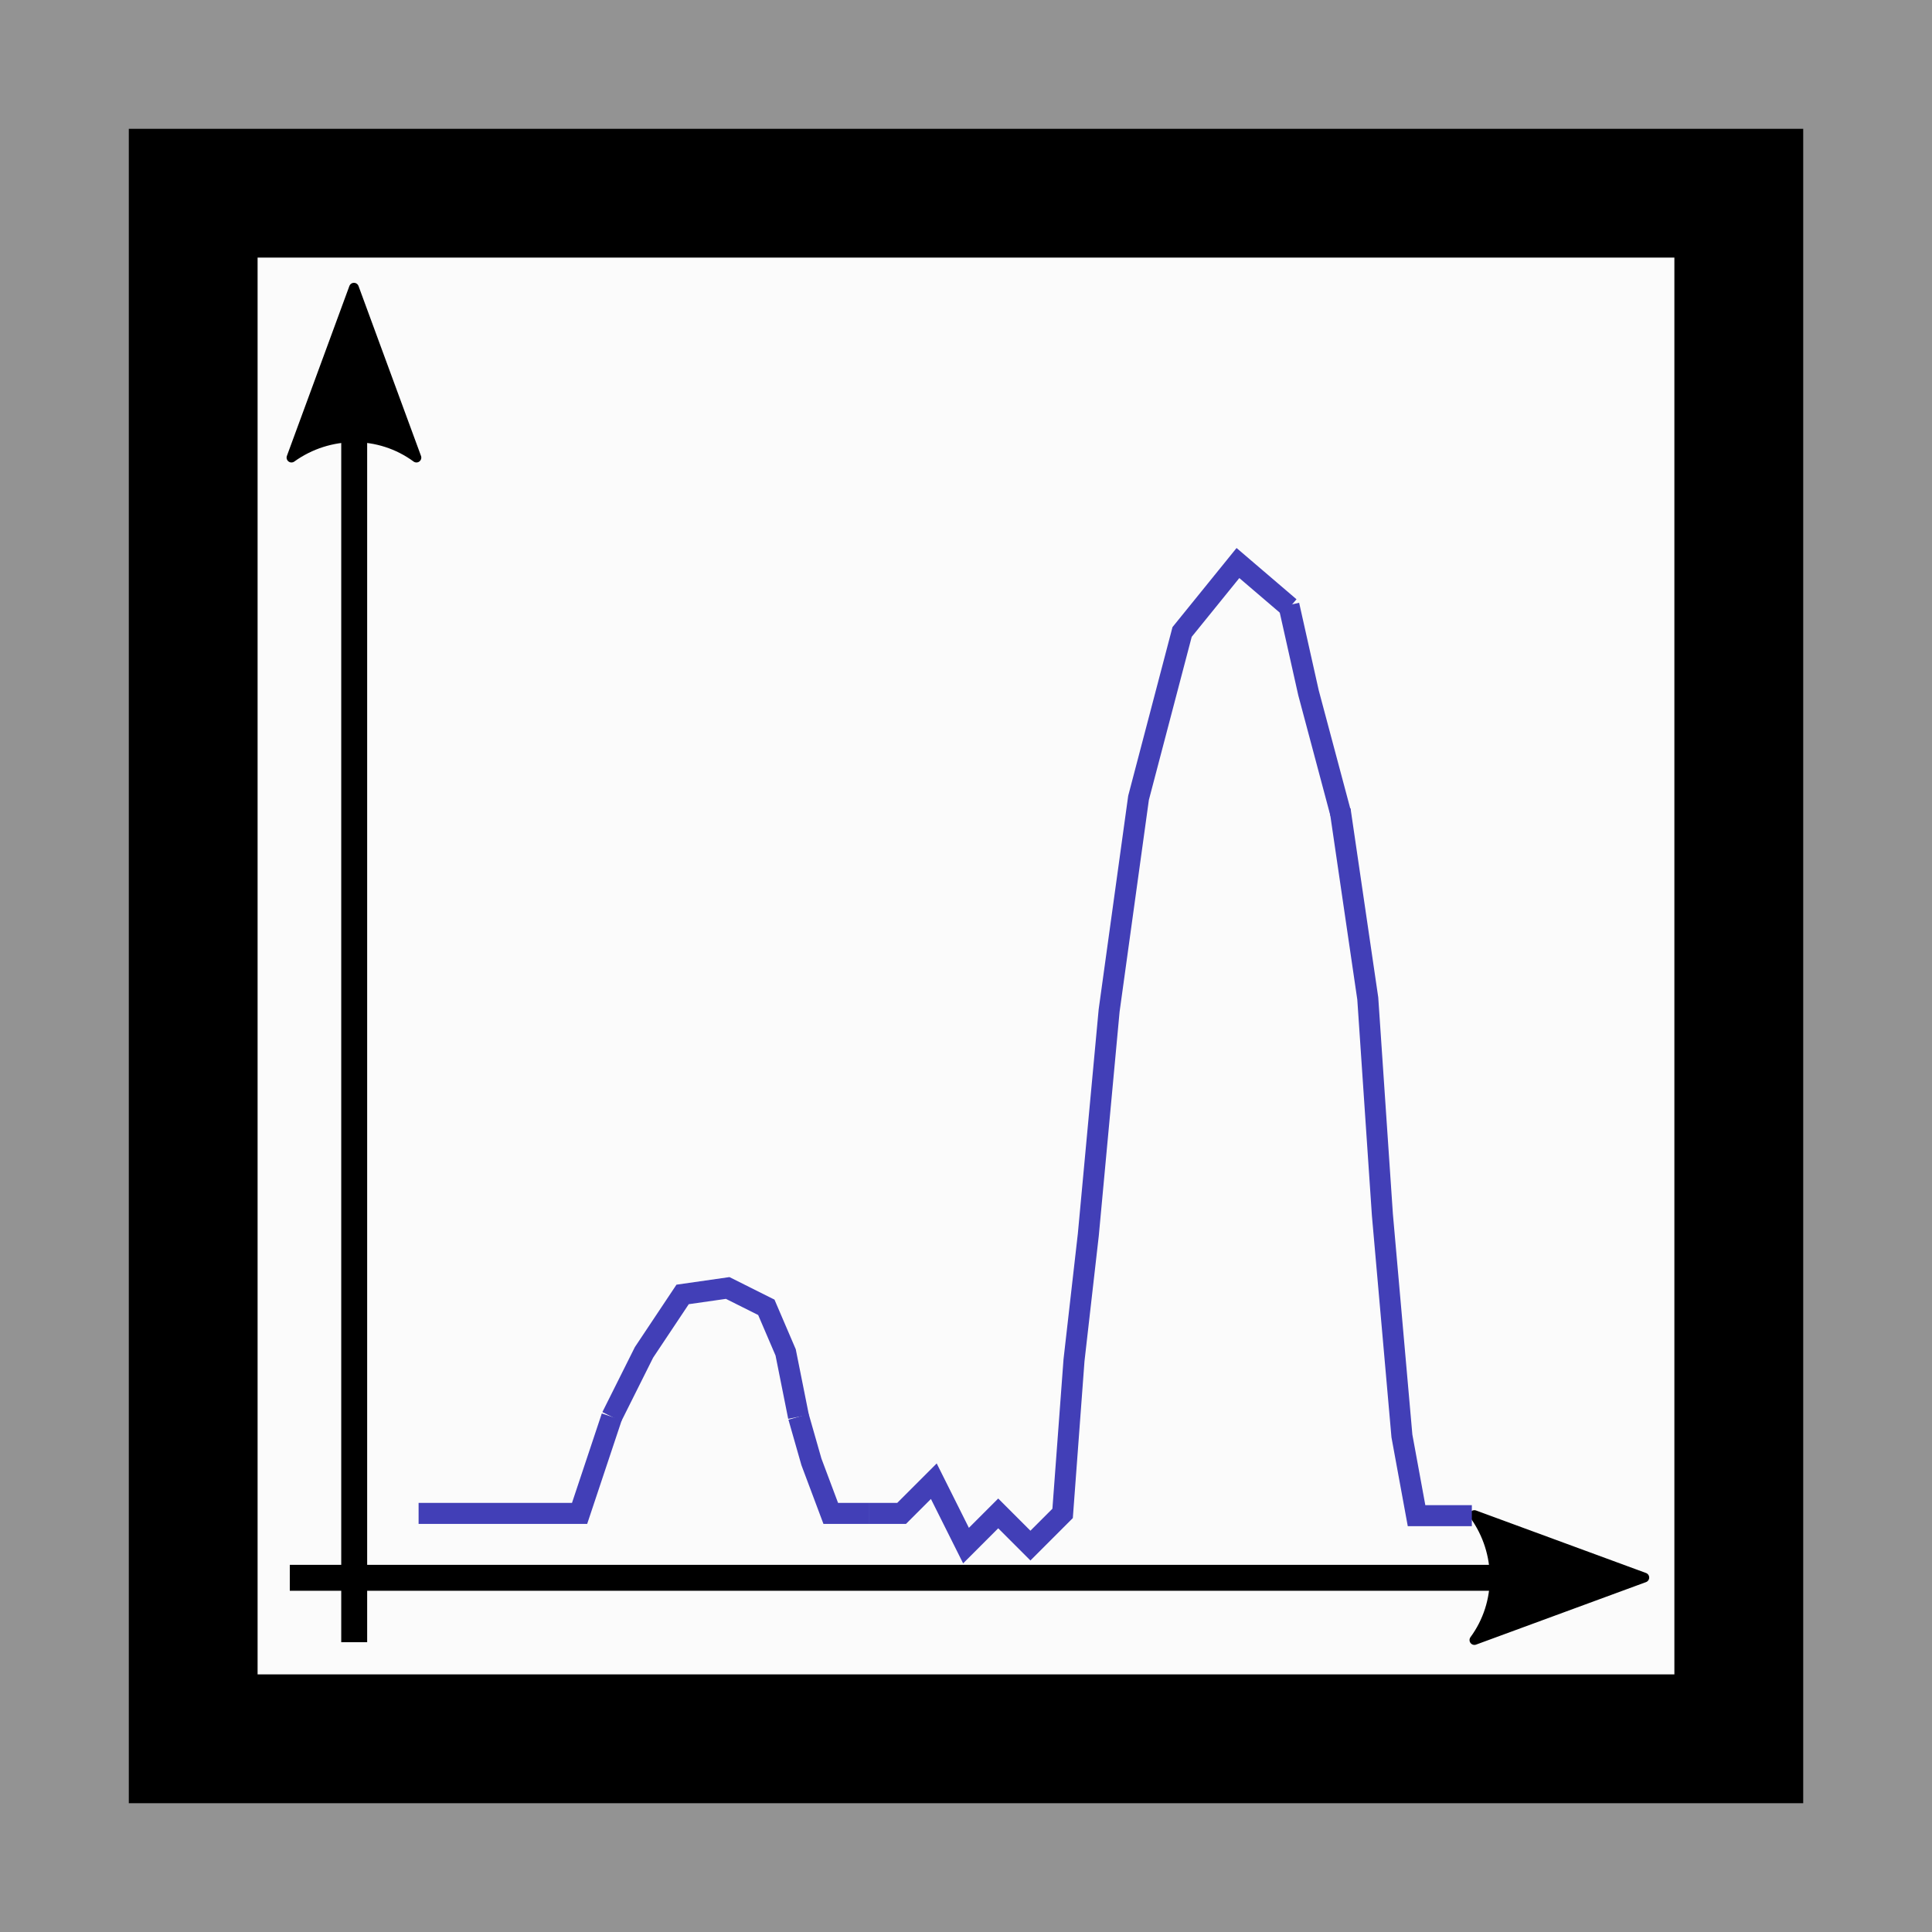
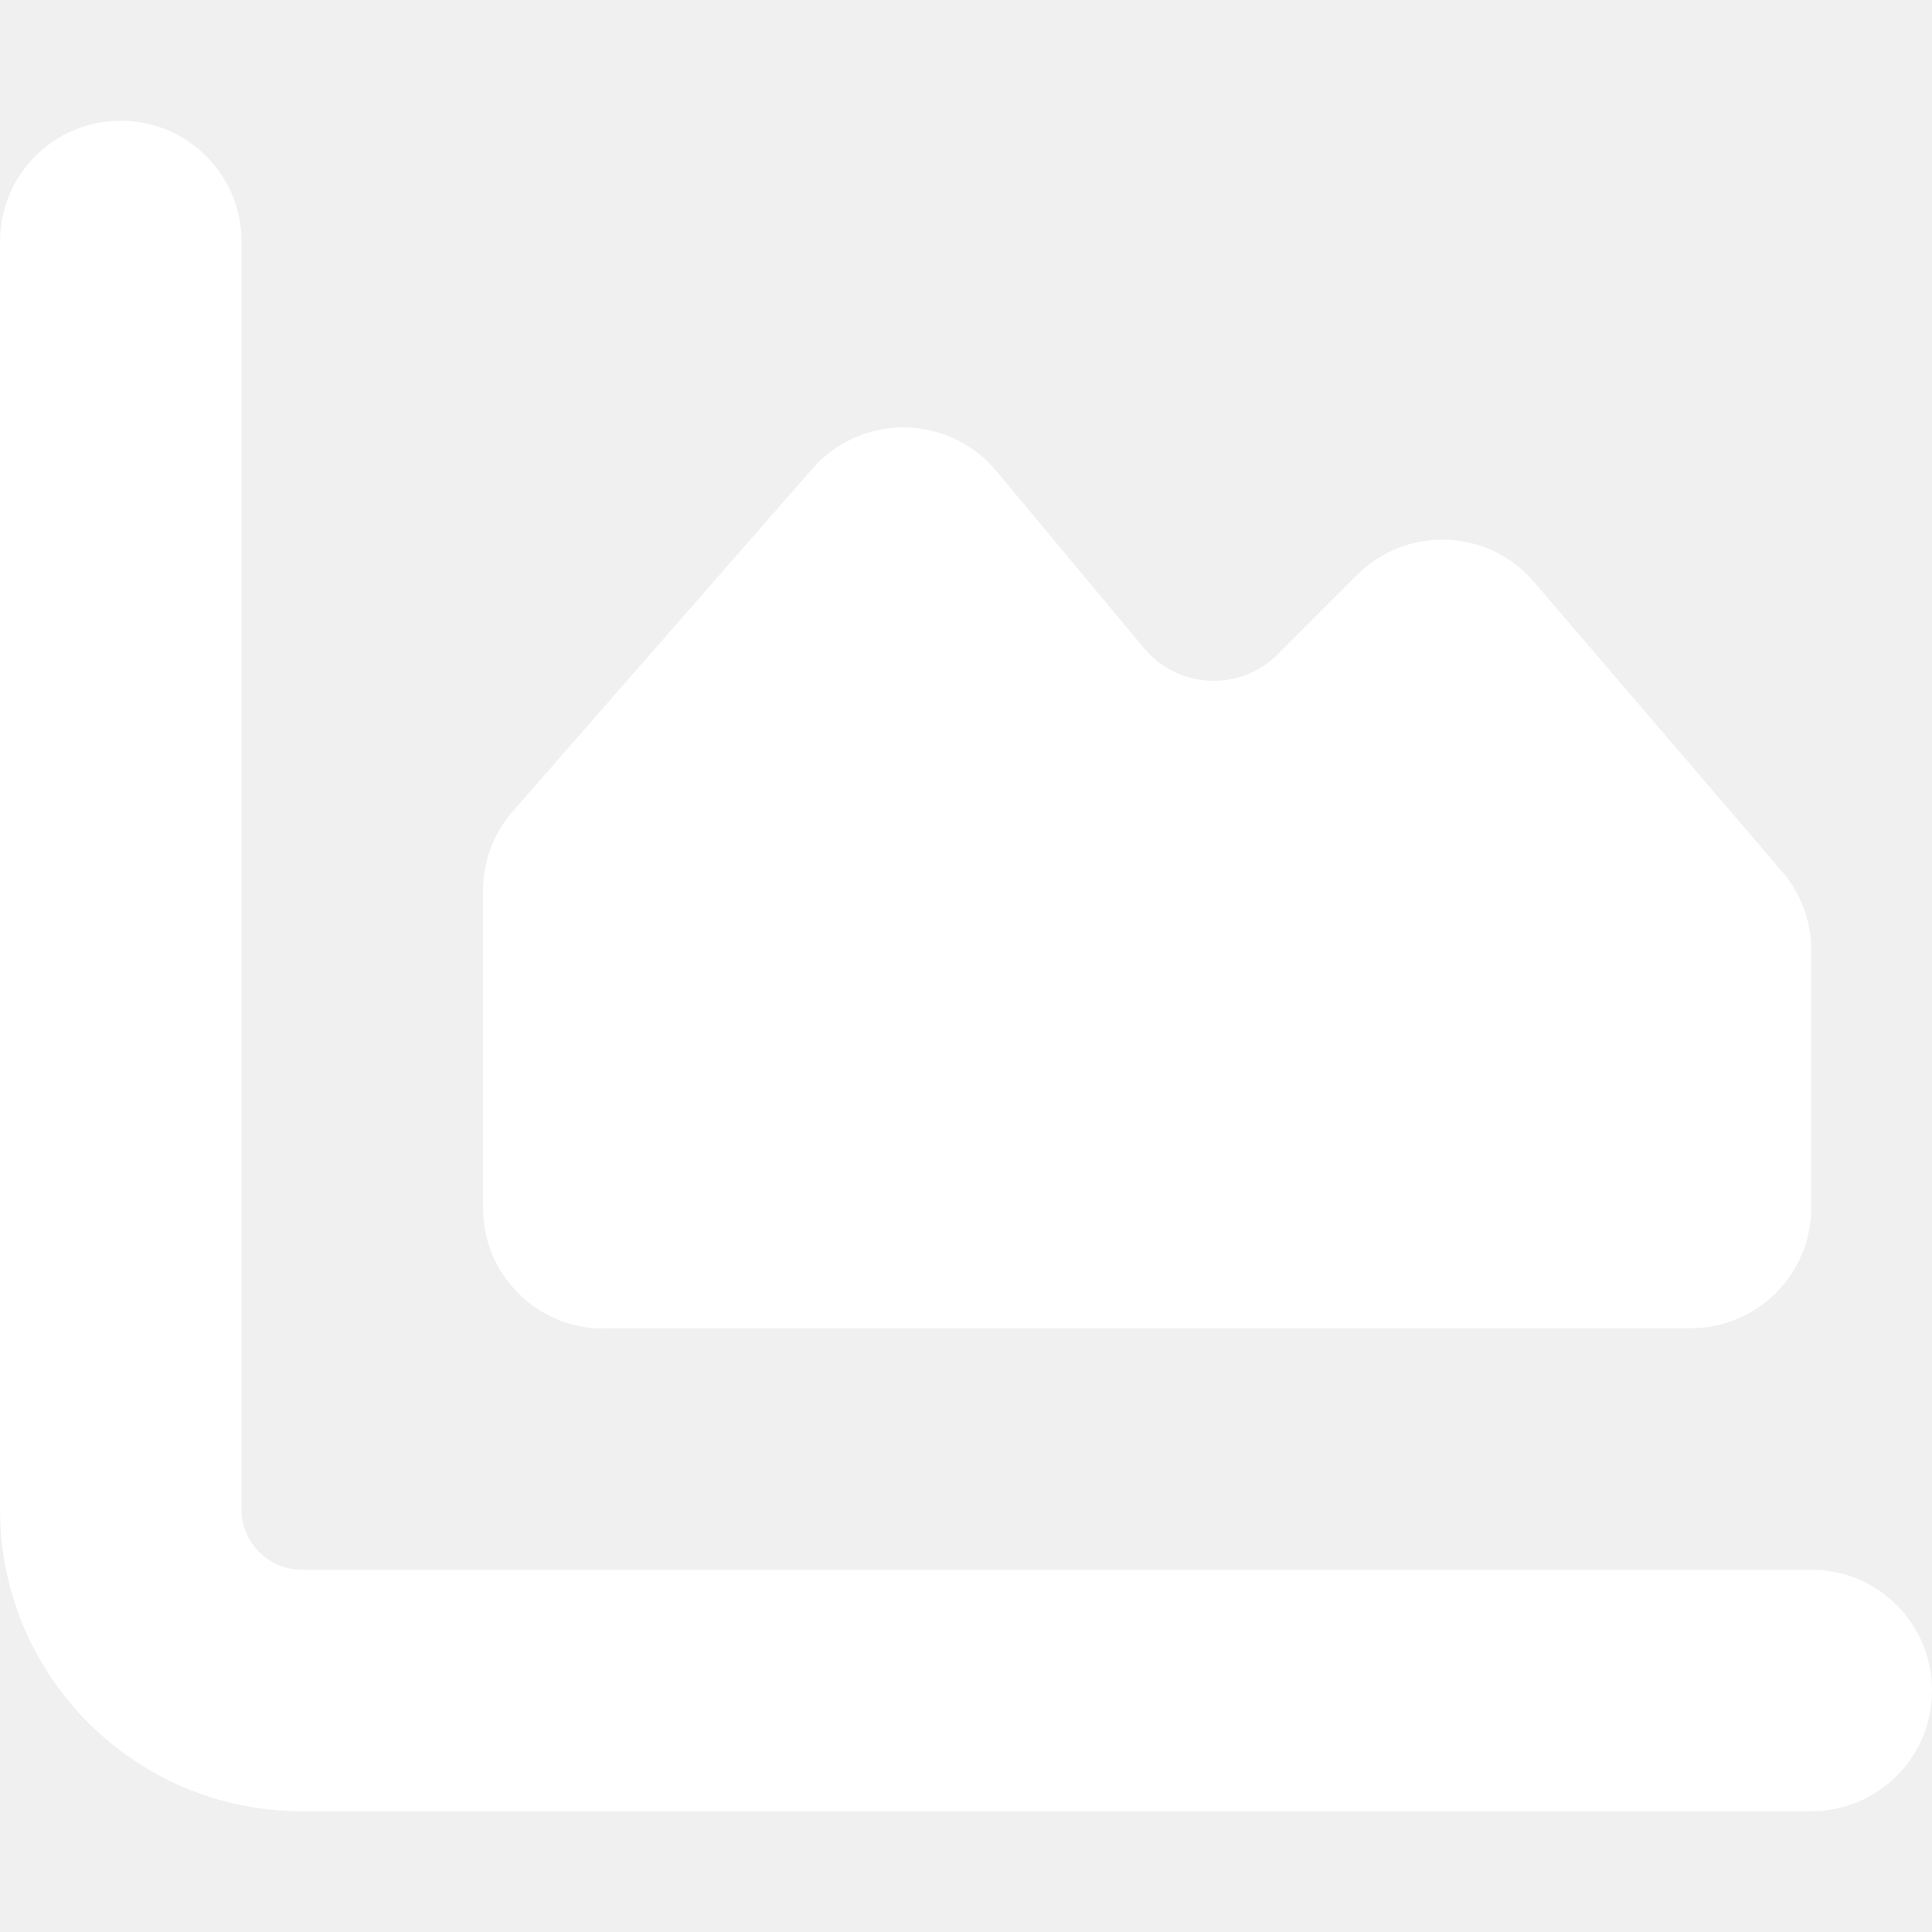
- <svg xmlns="http://www.w3.org/2000/svg" width="300" height="300" viewBox="0 0 79.375 79.375" version="1.1" id="svg3224">
-   <defs id="defs3218">
-     <marker orient="auto" refY="0.0" refX="0.0" id="Arrow2Mend" style="overflow:visible;">
-       <path id="path848" style="fill-rule:evenodd;stroke-width:0.625;stroke-linejoin:round;stroke:#000000;stroke-opacity:1;fill:#000000;fill-opacity:1" d="M 8.719,4.034 L -2.207,0.016 L 8.719,-4.002 C 6.973,-1.63 6.983,1.616 8.719,4.034 z " transform="scale(0.6) rotate(180) translate(0,0)" />
-     </marker>
-     <marker orient="auto" refY="0.0" refX="0.0" id="Arrow1Lstart" style="overflow:visible">
-       <path id="path821" d="M 0.0,0.0 L 5.0,-5.0 L -12.5,0.0 L 5.0,5.0 L 0.0,0.0 z " style="fill-rule:evenodd;stroke:#000000;stroke-width:1pt;stroke-opacity:1;fill:#000000;fill-opacity:1" transform="scale(0.8) translate(12.5,0)" />
-     </marker>
-     <marker orient="auto" refY="0" refX="0" id="Arrow2Mend-1" style="overflow:visible">
-       <path id="path848-5" style="fill:#000000;fill-opacity:1;fill-rule:evenodd;stroke:#000000;stroke-width:0.625;stroke-linejoin:round;stroke-opacity:1" d="M 8.719,4.034 -2.207,0.016 8.719,-4.002 c -1.745,2.372 -1.735,5.617 -6e-7,8.035 z" transform="scale(-0.6)" />
-     </marker>
-   </defs>
-   <g id="layer1" transform="translate(0,-217.625)">
-     <rect style="opacity:1;fill:#1a1a1a;fill-opacity:0.431;fill-rule:nonzero;stroke:none;stroke-width:7.663;stroke-linecap:round;stroke-linejoin:round;stroke-miterlimit:4;stroke-dasharray:none;stroke-dashoffset:0;stroke-opacity:1;paint-order:normal" id="rect3771" width="79.375" height="79.375" x="0" y="217.625" />
-     <rect style="opacity:1;fill:#000000;fill-opacity:1;fill-rule:nonzero;stroke:none;stroke-width:7.246;stroke-linecap:round;stroke-linejoin:round;stroke-miterlimit:4;stroke-dasharray:none;stroke-dashoffset:0;stroke-opacity:1;paint-order:normal" id="rect3018" width="68.792" height="68.792" x="5.292" y="222.917" />
-     <rect style="opacity:1;fill:#fbfbfb;fill-opacity:1;fill-rule:nonzero;stroke:none;stroke-width:7.332;stroke-linecap:round;stroke-linejoin:round;stroke-miterlimit:4;stroke-dasharray:none;stroke-dashoffset:0;stroke-opacity:1;paint-order:normal" id="rect3022" width="58.208" height="58.208" x="10.583" y="228.208" />
-     <path style="fill:none;stroke:#000000;stroke-width:1.065;stroke-linecap:butt;stroke-linejoin:miter;stroke-miterlimit:4;stroke-dasharray:none;stroke-opacity:1;marker-end:url(#Arrow2Mend)" d="M 14.552,285.094 V 230.854" id="path3803" />
-     <path style="fill:none;stroke:#000000;stroke-width:1.065;stroke-linecap:butt;stroke-linejoin:miter;stroke-miterlimit:4;stroke-dasharray:none;stroke-opacity:1;marker-end:url(#Arrow2Mend-1)" d="M 11.906,282.448 H 66.146" id="path3803-9" />
-     <path style="fill:none;stroke:#423fb7;stroke-width:0.865;stroke-linecap:butt;stroke-linejoin:miter;stroke-opacity:1;stroke-miterlimit:4;stroke-dasharray:none" d="M 17.198,279.802 H 23.812 l 1.323,-3.969" id="path5037" />
-     <path style="fill:none;stroke:#423fb7;stroke-width:0.865;stroke-linecap:butt;stroke-linejoin:miter;stroke-opacity:1;stroke-miterlimit:4;stroke-dasharray:none" d="m 25.135,275.833 1.323,-2.646 1.587,-2.381 1.852,-0.265 1.587,0.794 0.794,1.852 0.529,2.646" id="path5039" />
-     <path style="fill:none;stroke:#423fb7;stroke-width:0.865;stroke-linecap:butt;stroke-linejoin:miter;stroke-opacity:1;stroke-miterlimit:4;stroke-dasharray:none" d="m 32.808,275.833 0.529,1.852 0.794,2.117 1.587,0" id="path5041" />
-     <path style="fill:none;stroke:#423fb7;stroke-width:0.865;stroke-linecap:butt;stroke-linejoin:miter;stroke-opacity:1;stroke-miterlimit:4;stroke-dasharray:none" d="m 35.719,279.802 h 1.323 l 1.323,-1.323 1.323,2.646 1.323,-1.323 1.323,1.323 1.323,-1.323 0.468,-6.294 0.588,-5.158 0.855,-9.207 1.208,-8.738 1.79,-6.816 2.294,-2.832 2.125,1.817" id="path5043" />
-     <path style="fill:none;stroke:#423fb7;stroke-width:0.865;stroke-linecap:butt;stroke-linejoin:miter;stroke-opacity:1;stroke-miterlimit:4;stroke-dasharray:none" d="m 52.952,242.484 0.807,3.604 1.323,4.958" id="path5045" />
-     <path style="fill:none;stroke:#423fb7;stroke-width:0.865;stroke-linecap:butt;stroke-linejoin:miter;stroke-opacity:1;stroke-miterlimit:4;stroke-dasharray:none" d="m 55.058,250.896 1.136,7.751 0.601,8.887 0.802,9.087 0.601,3.274 2.272,0" id="path5051" />
-   </g>
+ <svg xmlns="http://www.w3.org/2000/svg" viewBox="0 0 512 512">
+   <path fill="#ffffff" d="M64 64c0-17.7-14.3-32-32-32S0 46.3 0 64V400c0 44.2 35.8 80 80 80H480c17.7 0 32-14.3 32-32s-14.3-32-32-32H80c-8.8 0-16-7.2-16-16V64zm96 288H448c17.7 0 32-14.3 32-32V251.8c0-7.6-2.7-15-7.7-20.8l-65.8-76.8c-12.1-14.2-33.7-15-46.9-1.8l-21 21c-10 10-26.4 9.2-35.4-1.6l-39.2-47c-12.6-15.1-35.7-15.4-48.7-.6L135.9 215c-5.1 5.8-7.9 13.3-7.9 21.1v84c0 17.7 14.3 32 32 32z" />
</svg>
